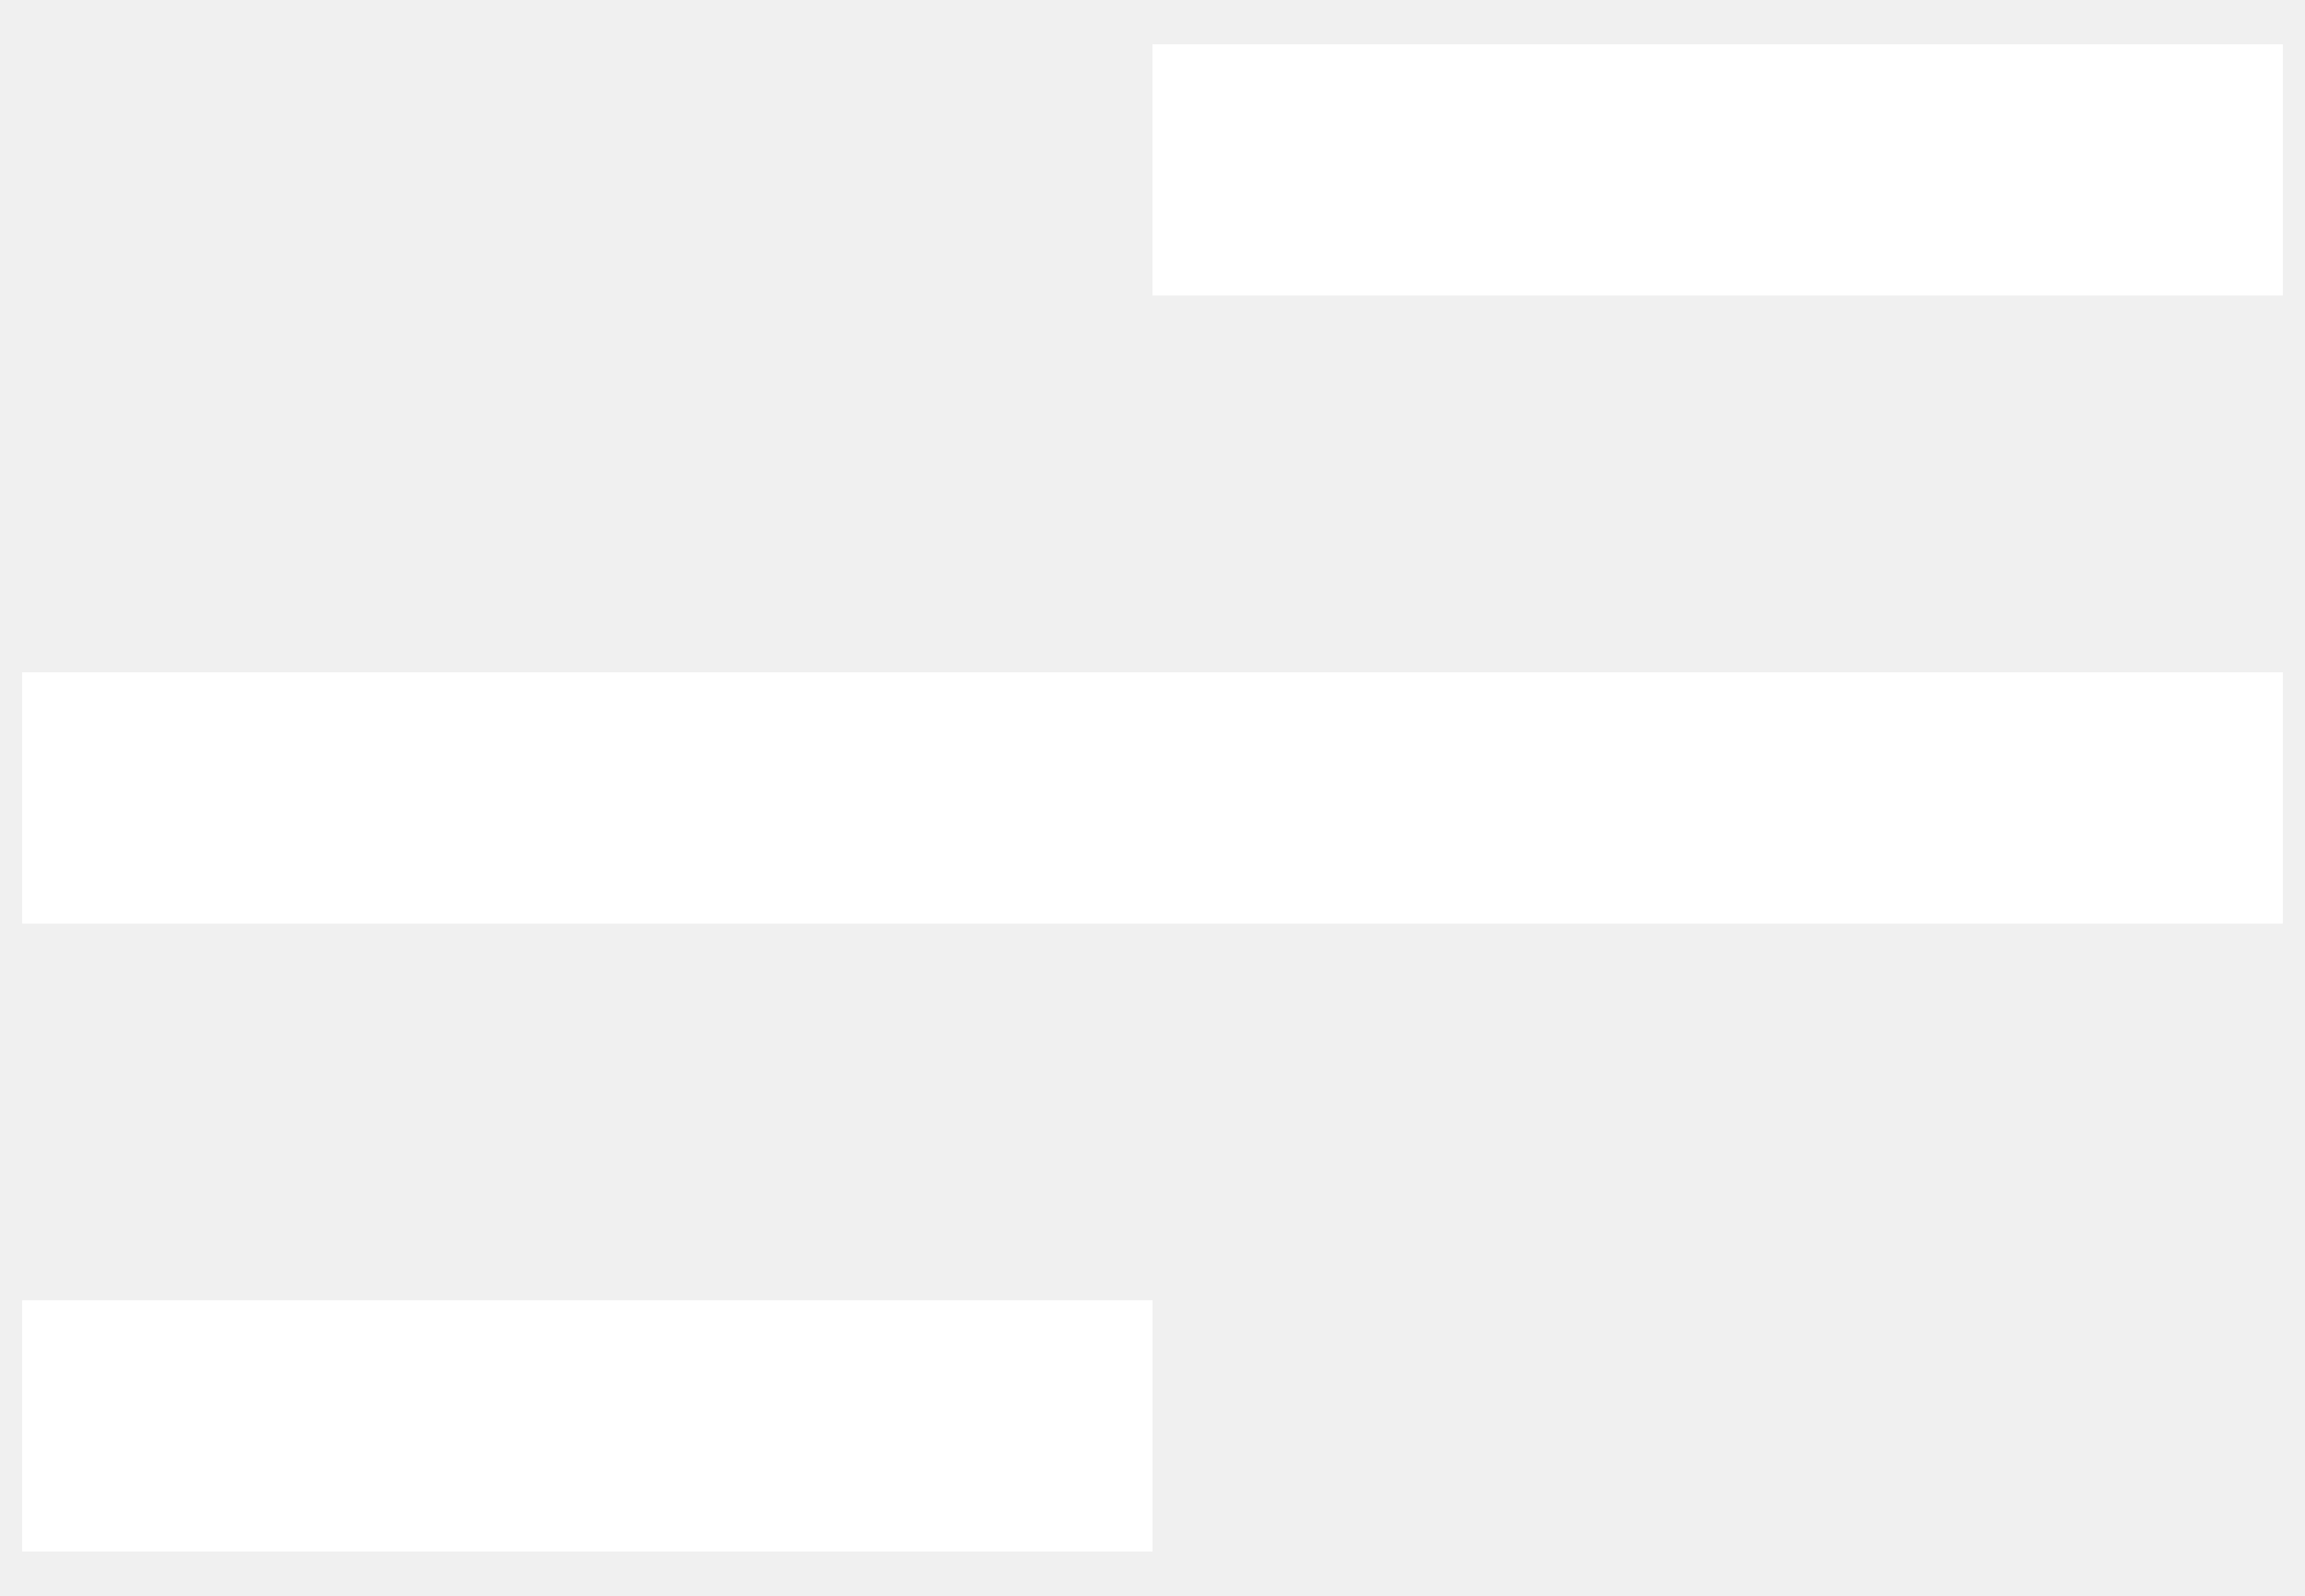
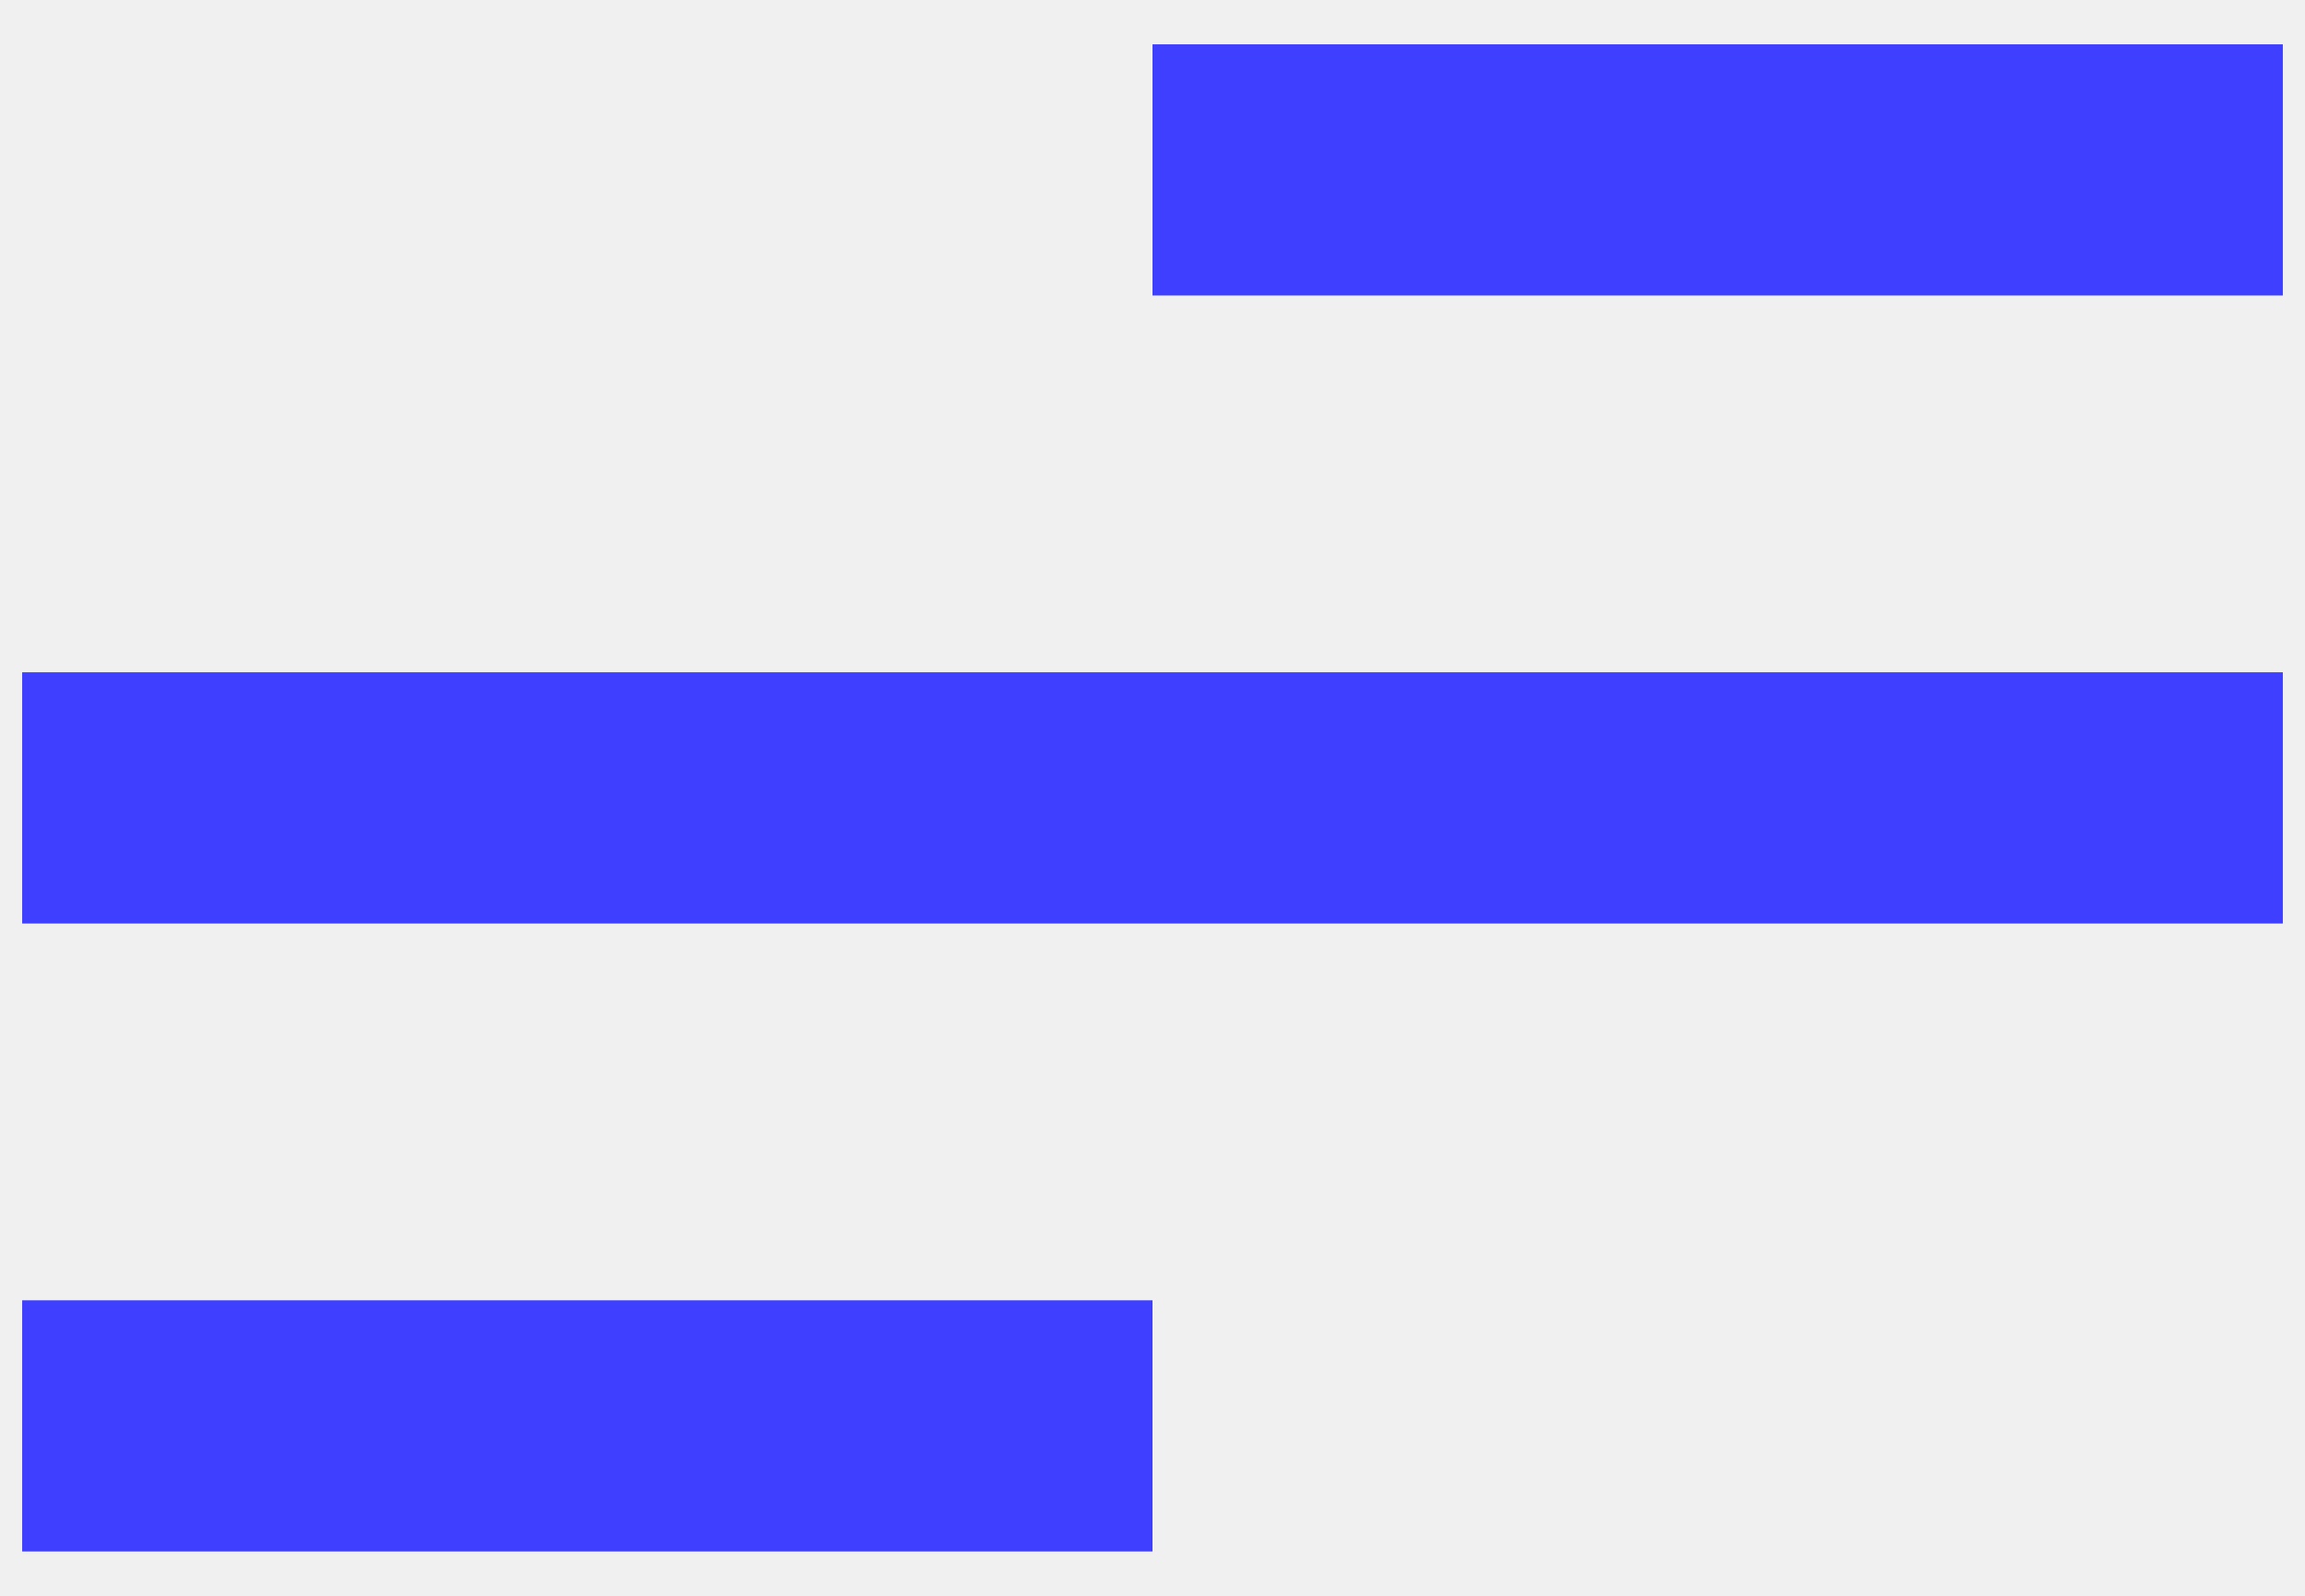
<svg xmlns="http://www.w3.org/2000/svg" width="26" height="18" viewBox="0 0 26 18" fill="none">
-   <path d="M13 17.5H0.25V14.667H13V17.5ZM25.75 10.417H0.25V7.583H25.75V10.417ZM25.75 3.333H13V0.5H25.75V3.333Z" fill="white" />
+   <path d="M13 17.5H0.25V14.667H13V17.5ZM25.75 10.417H0.25V7.583H25.75V10.417ZM25.75 3.333H13V0.5H25.75V3.333Z" fill="#3F3FFF" />
</svg>
